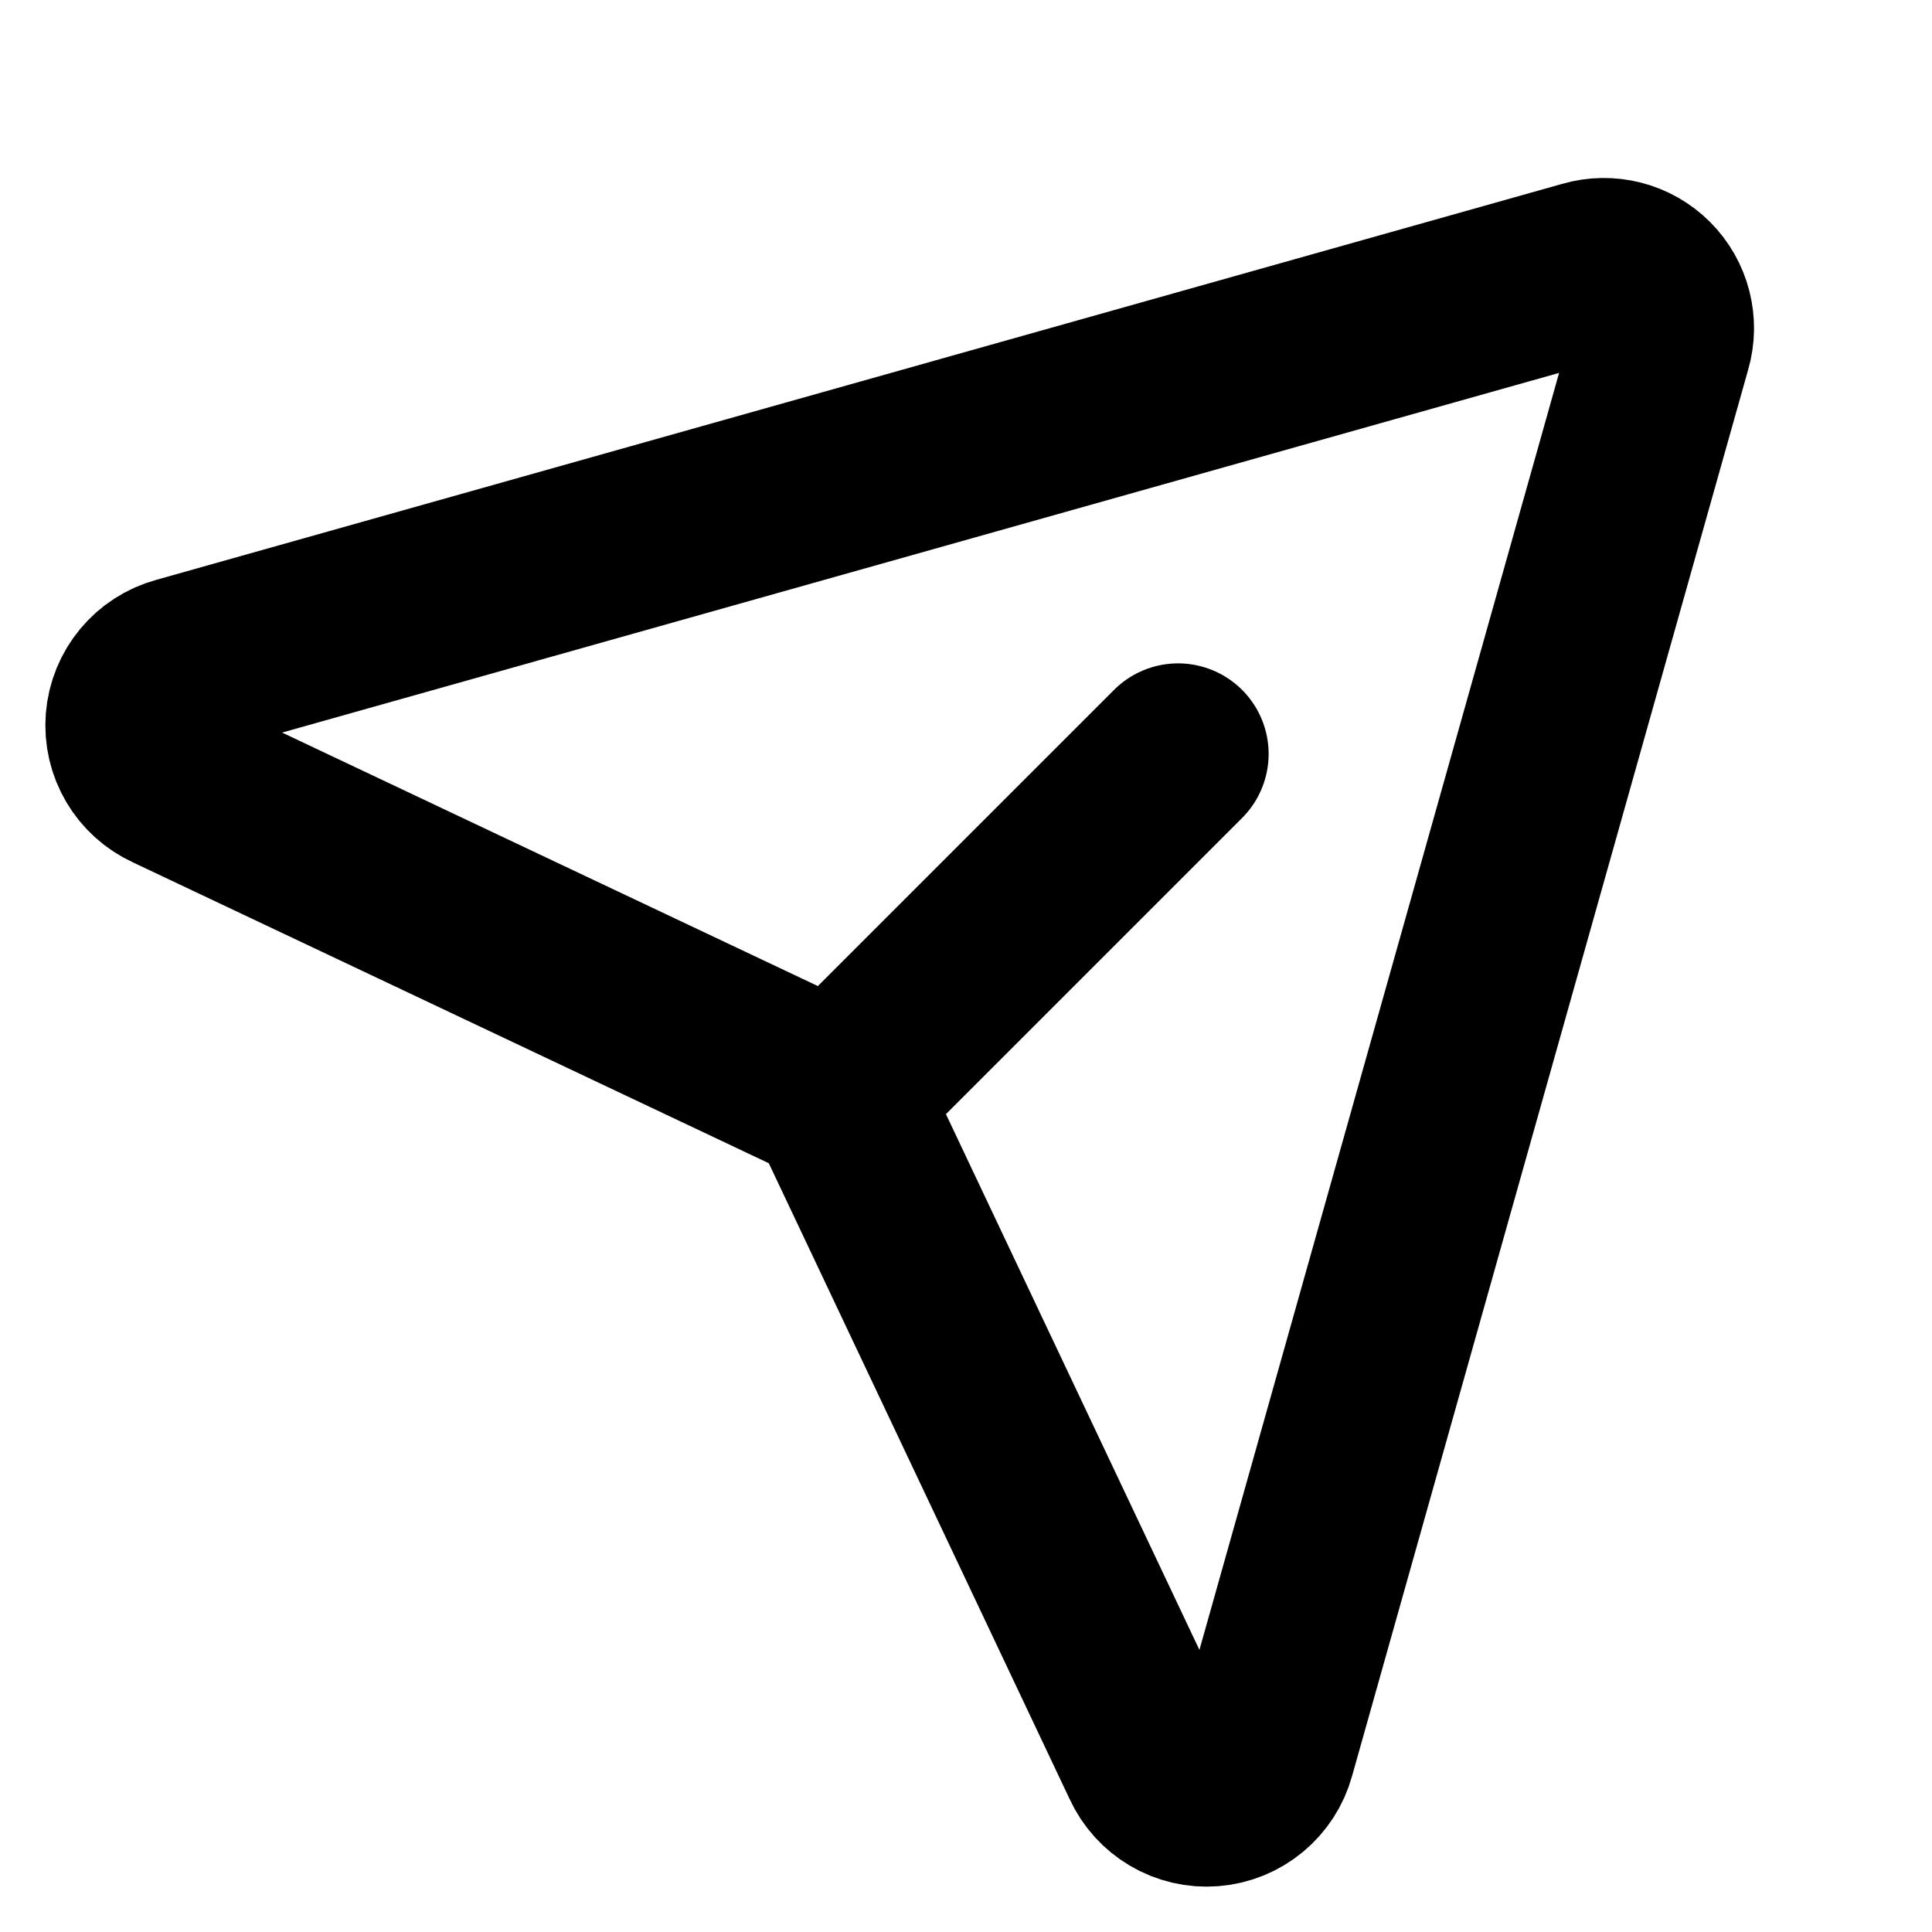
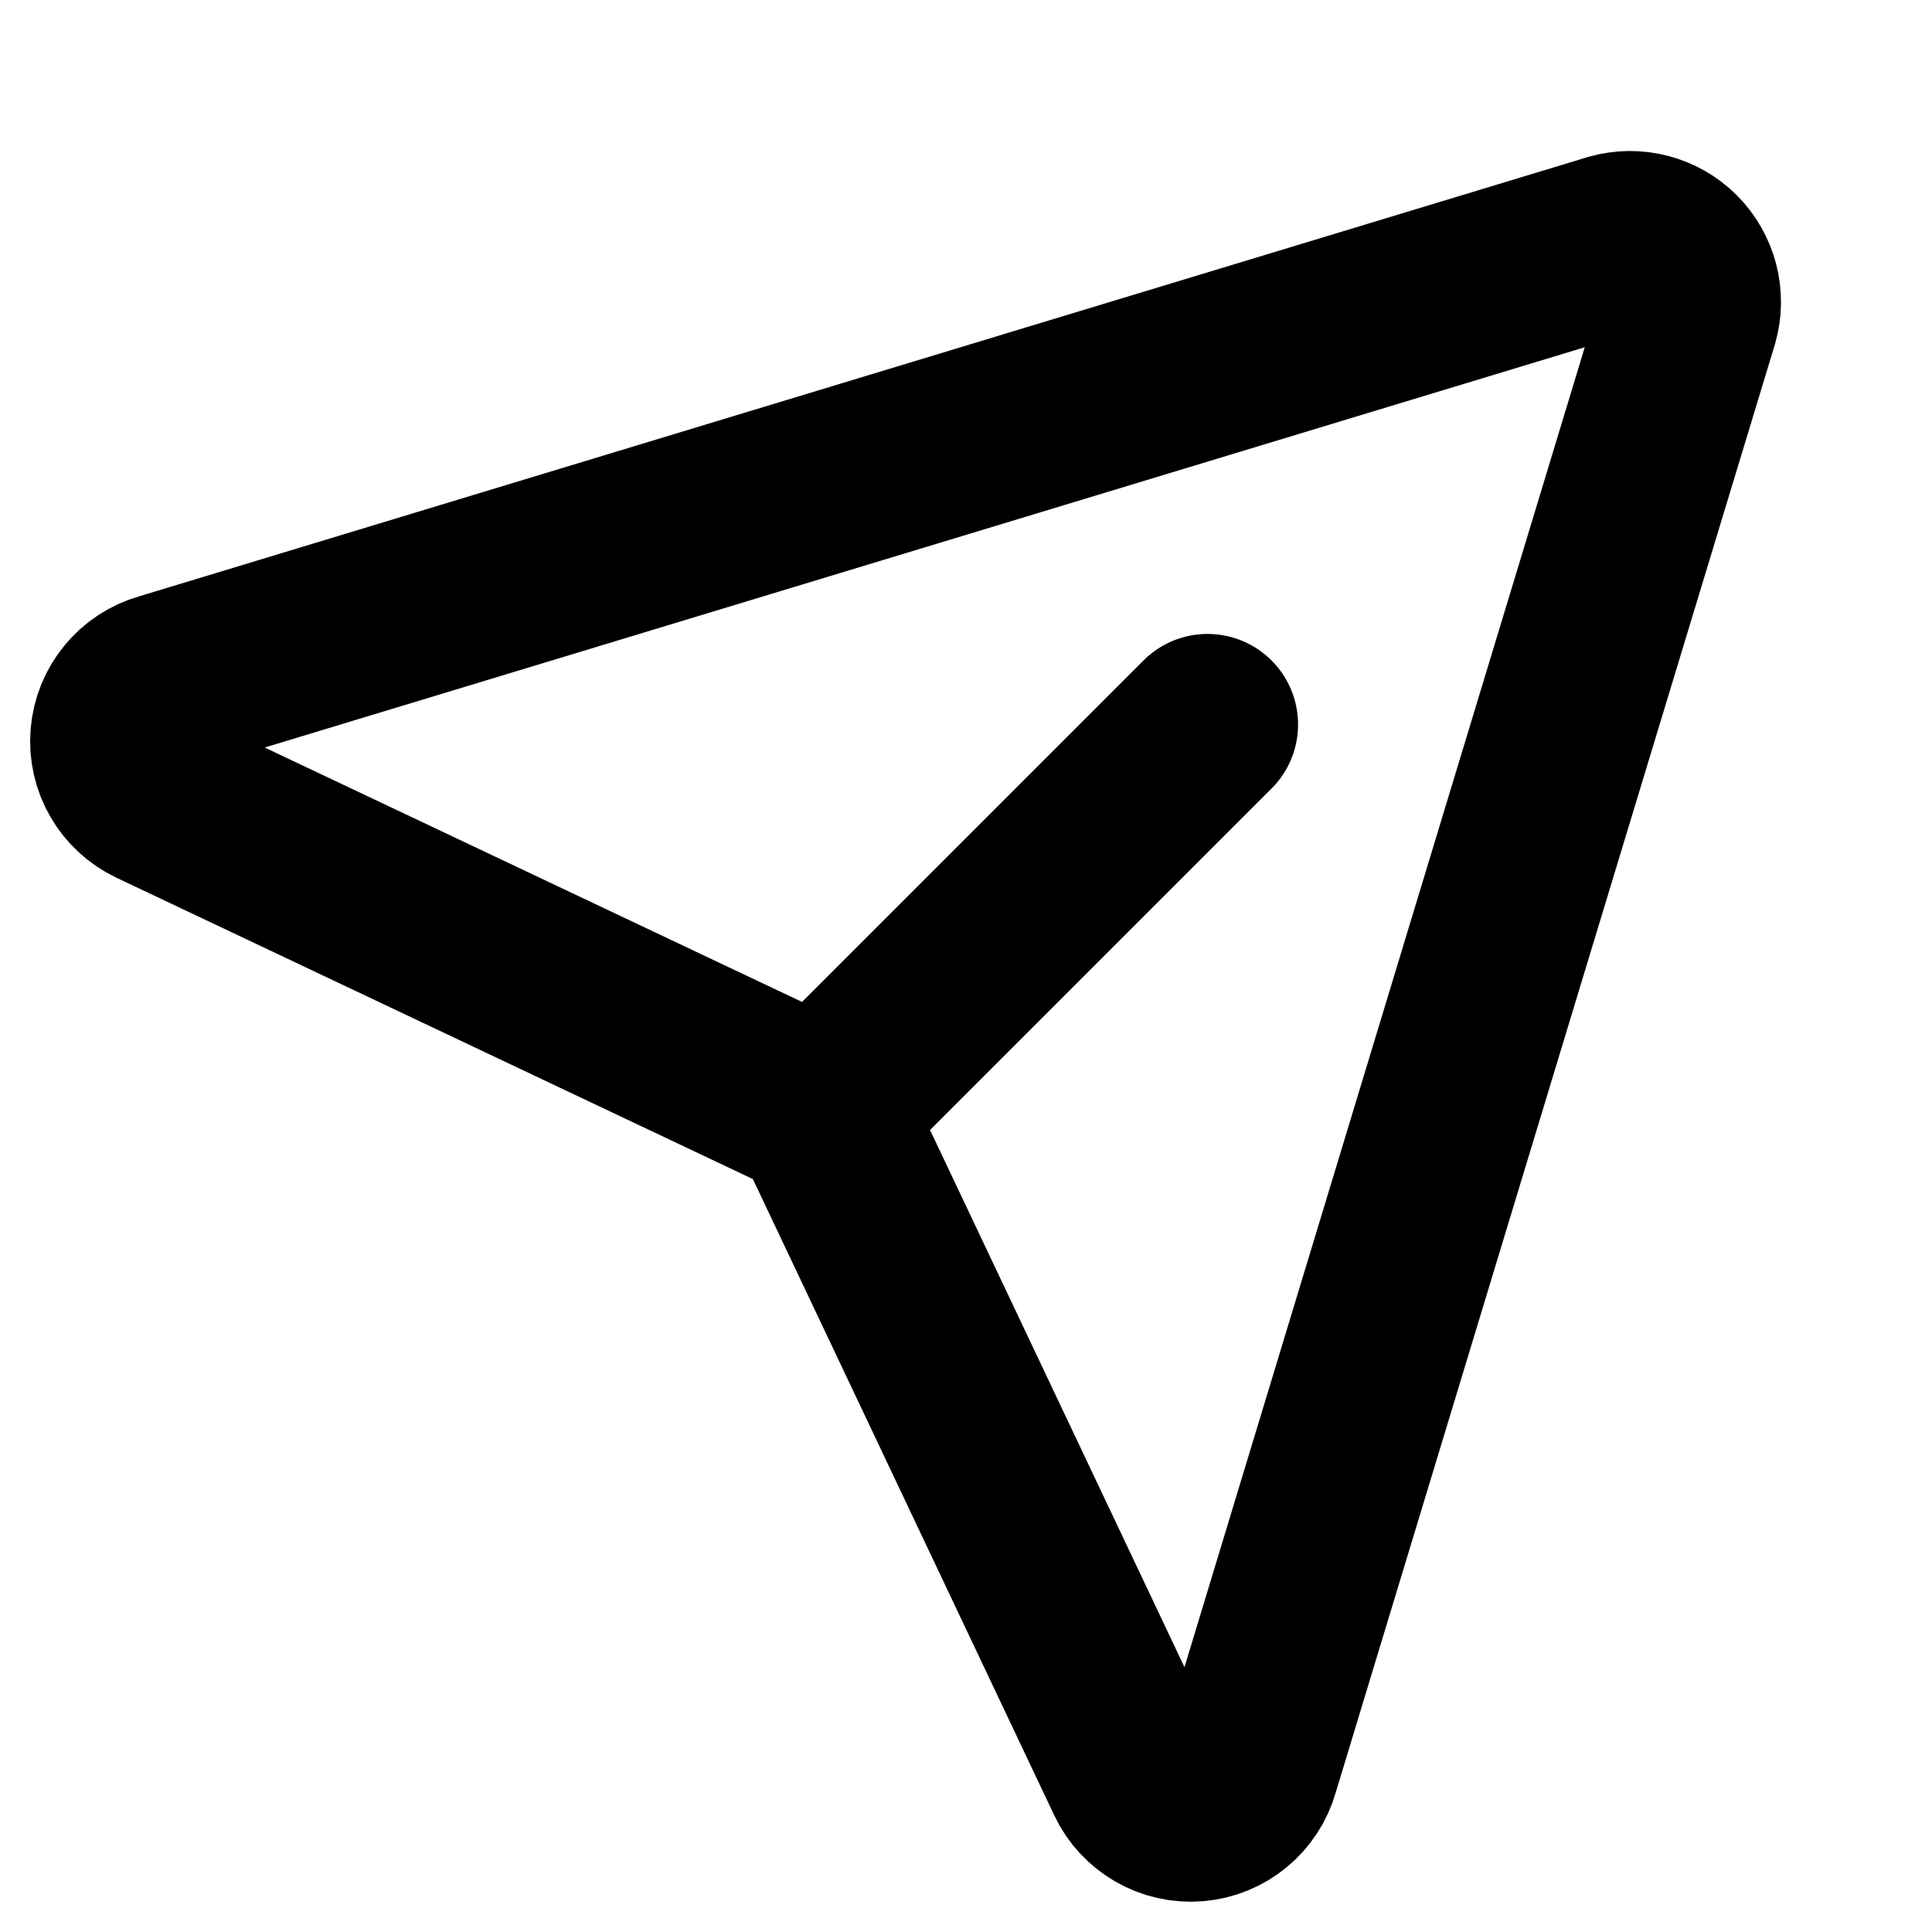
<svg xmlns="http://www.w3.org/2000/svg" viewBox="0 0 256 256">
  <rect width="256" height="256" fill="none" />
-   <path d="M210.3,35.9,23.9,88.4a8,8,0,0,0-1.2,15l85.6,40.5a7.8,7.8,0,0,1,3.8,3.8l40.5,85.6a8,8,0,0,0,15-1.2L220.1,45.7A7.9,7.9,0,0,0,210.3,35.9Z" fill="none" stroke="#000" stroke-linecap="round" stroke-linejoin="round" stroke-width="24" />
-   <line x1="110.9" y1="145.1" x2="156.1" y2="99.9" fill="none" stroke="#000" stroke-linecap="round" stroke-linejoin="round" stroke-width="24" />
+   <path d="M223.69,42.18a8,8,0,0,0-9.87-9.87l-192,58.22a8,8,0,0,0-1.25,14.93L106.19,146a8,8,0,0,1,3.8,3.8l40.55,85.61a8,8,0,0,0,14.93-1.25Z" fill="none" stroke="currentColor" stroke-linecap="round" stroke-linejoin="round" stroke-width="24" />
+   <line x1="108.42" y1="147.58" x2="160" y2="96" fill="none" stroke="currentColor" stroke-linecap="round" stroke-linejoin="round" stroke-width="24" />
</svg>
